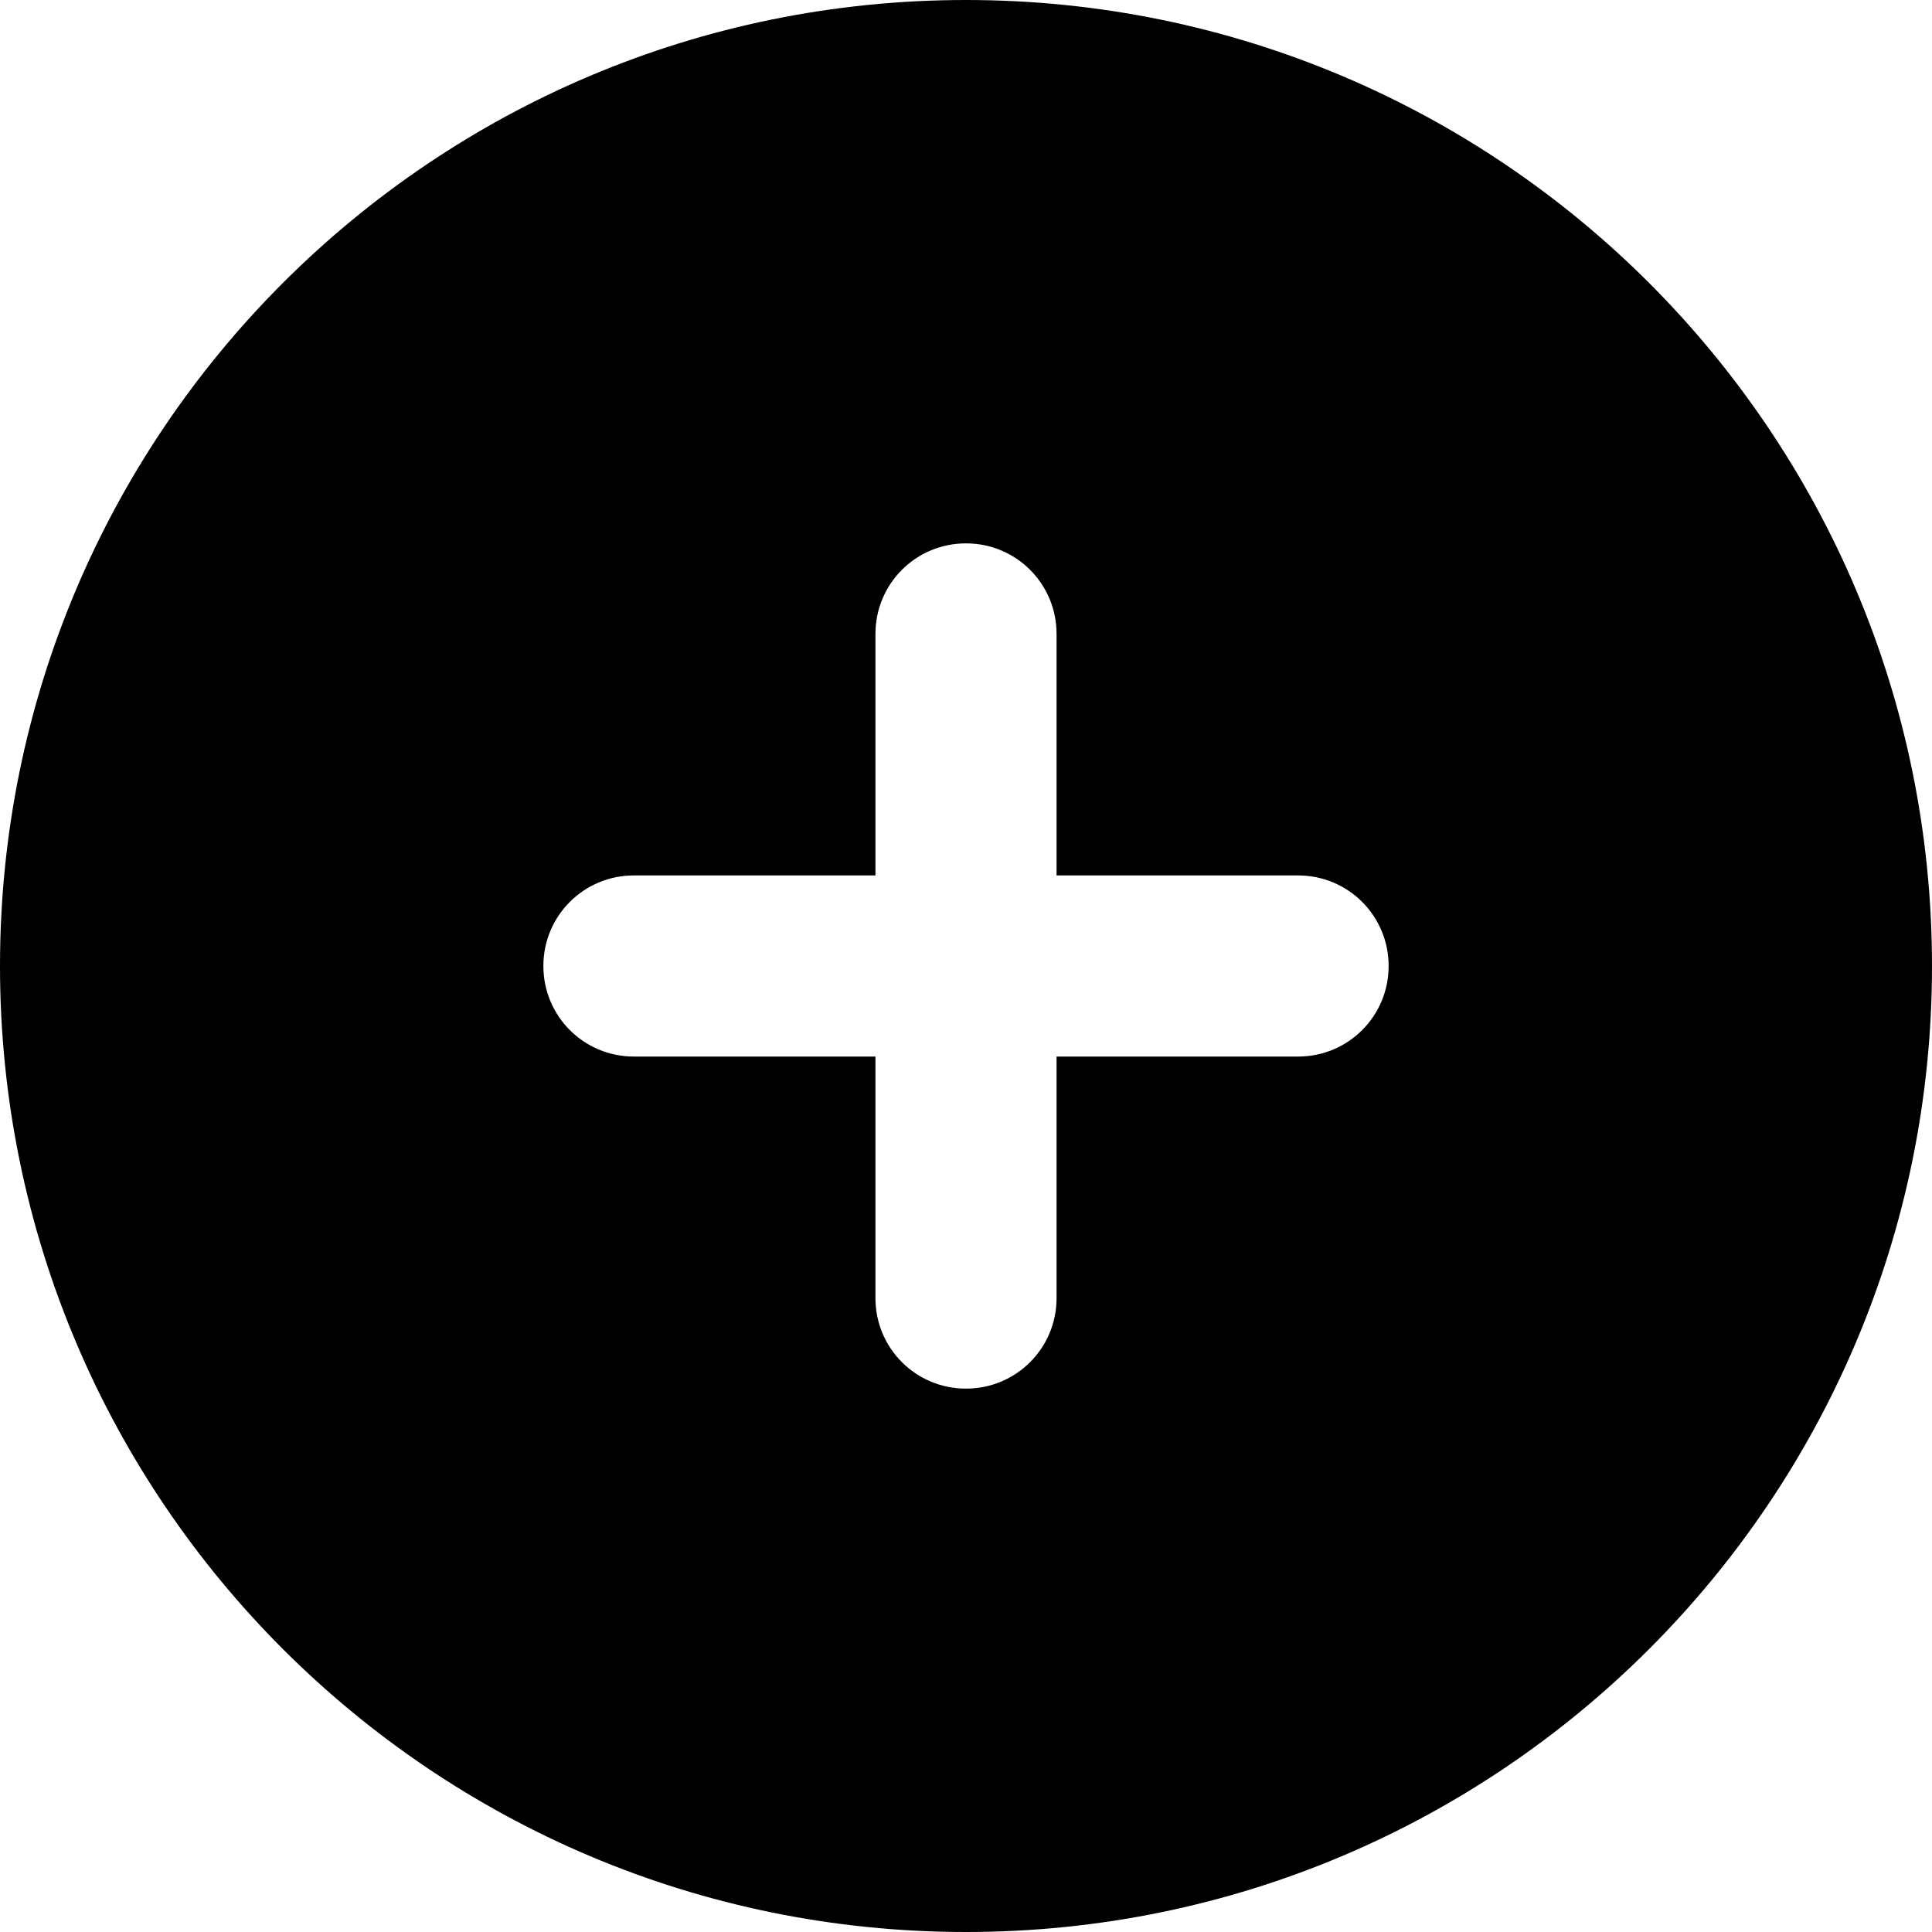
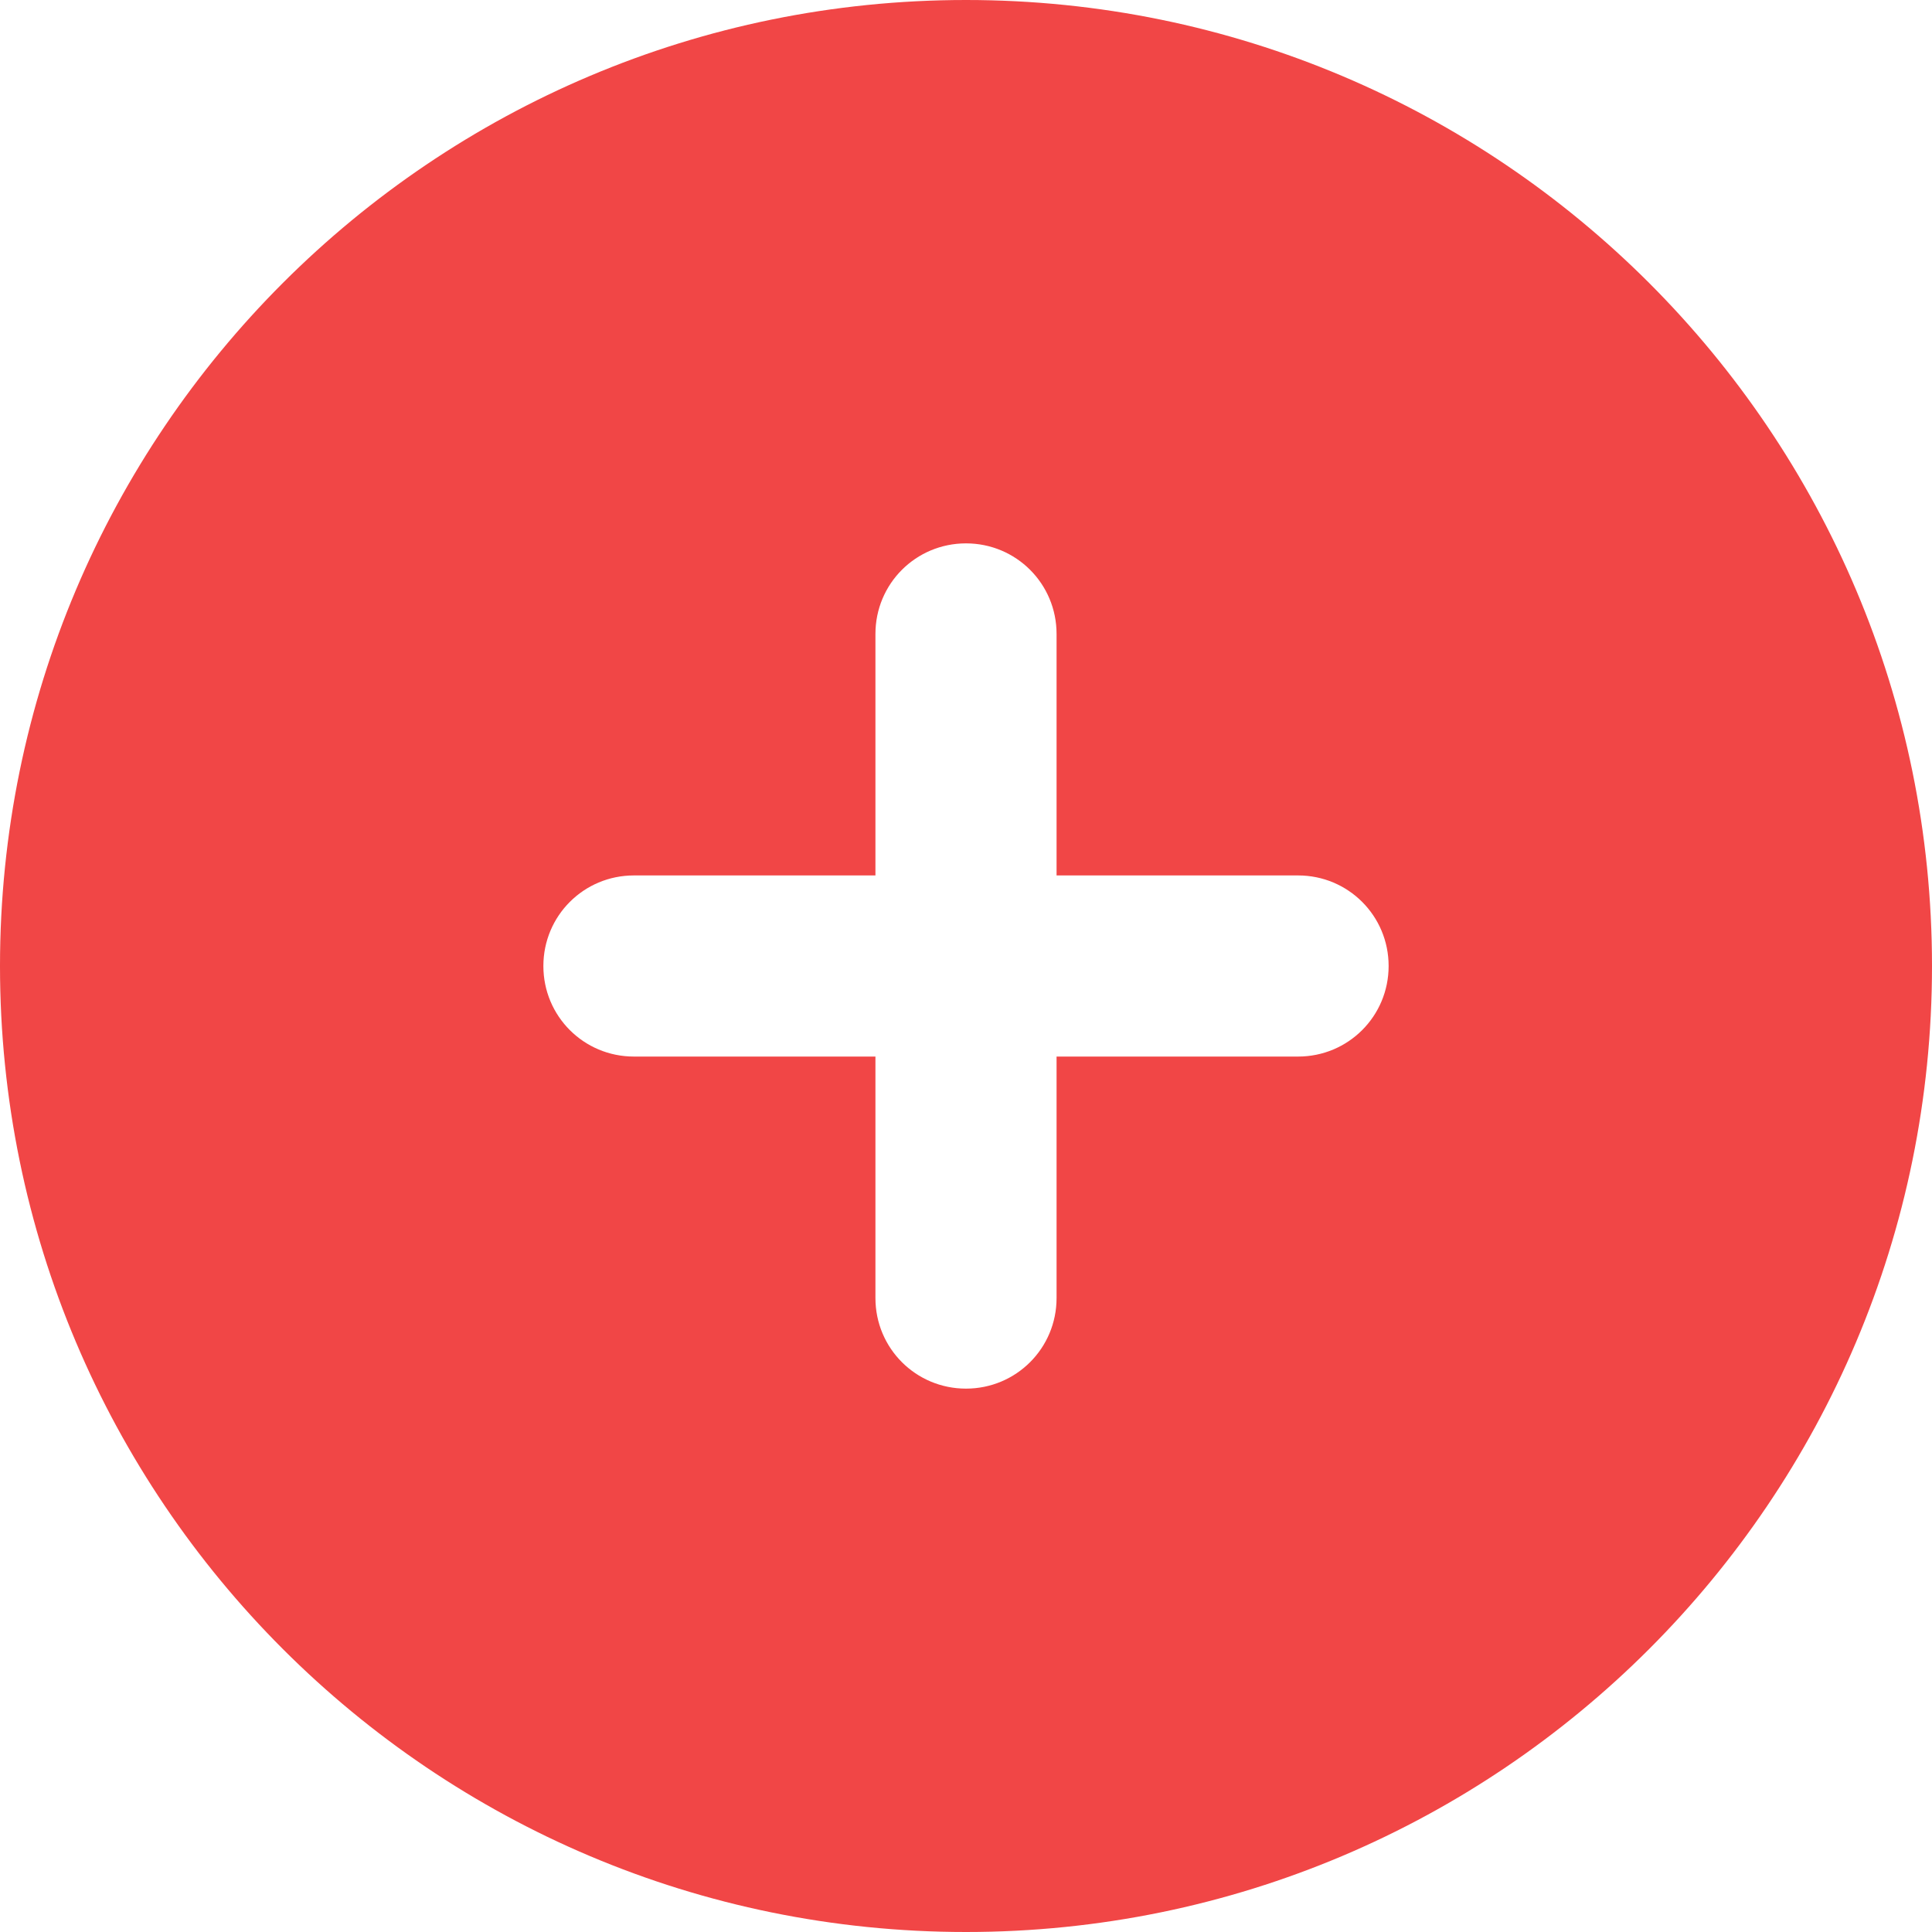
<svg xmlns="http://www.w3.org/2000/svg" viewBox="0 0 512 512">
-   <path d="M0 256C0 114.6 114.6 0 256 0C397.4 0 512 114.6 512 256C512 397.4 397.4 512 256 512C114.6 512 0 397.4 0 256zM256 368C269.3 368 280 357.3 280 344V280H344C357.3 280 368 269.3 368 256C368 242.7 357.3 232 344 232H280V168C280 154.7 269.3 144 256 144C242.7 144 232 154.7 232 168V232H168C154.7 232 144 242.7 144 256C144 269.3 154.7 280 168 280H232V344C232 357.3 242.7 368 256 368z" />
+   <path fill="rgb(241, 70, 70)" d="M0 256C0 114.6 114.6 0 256 0C397.4 0 512 114.6 512 256C512 397.4 397.4 512 256 512C114.6 512 0 397.4 0 256zM256 368C269.3 368 280 357.3 280 344V280H344C357.3 280 368 269.3 368 256C368 242.7 357.3 232 344 232H280V168C280 154.7 269.3 144 256 144C242.7 144 232 154.7 232 168V232H168C154.7 232 144 242.7 144 256C144 269.3 154.7 280 168 280H232V344C232 357.3 242.7 368 256 368z" />
</svg>
